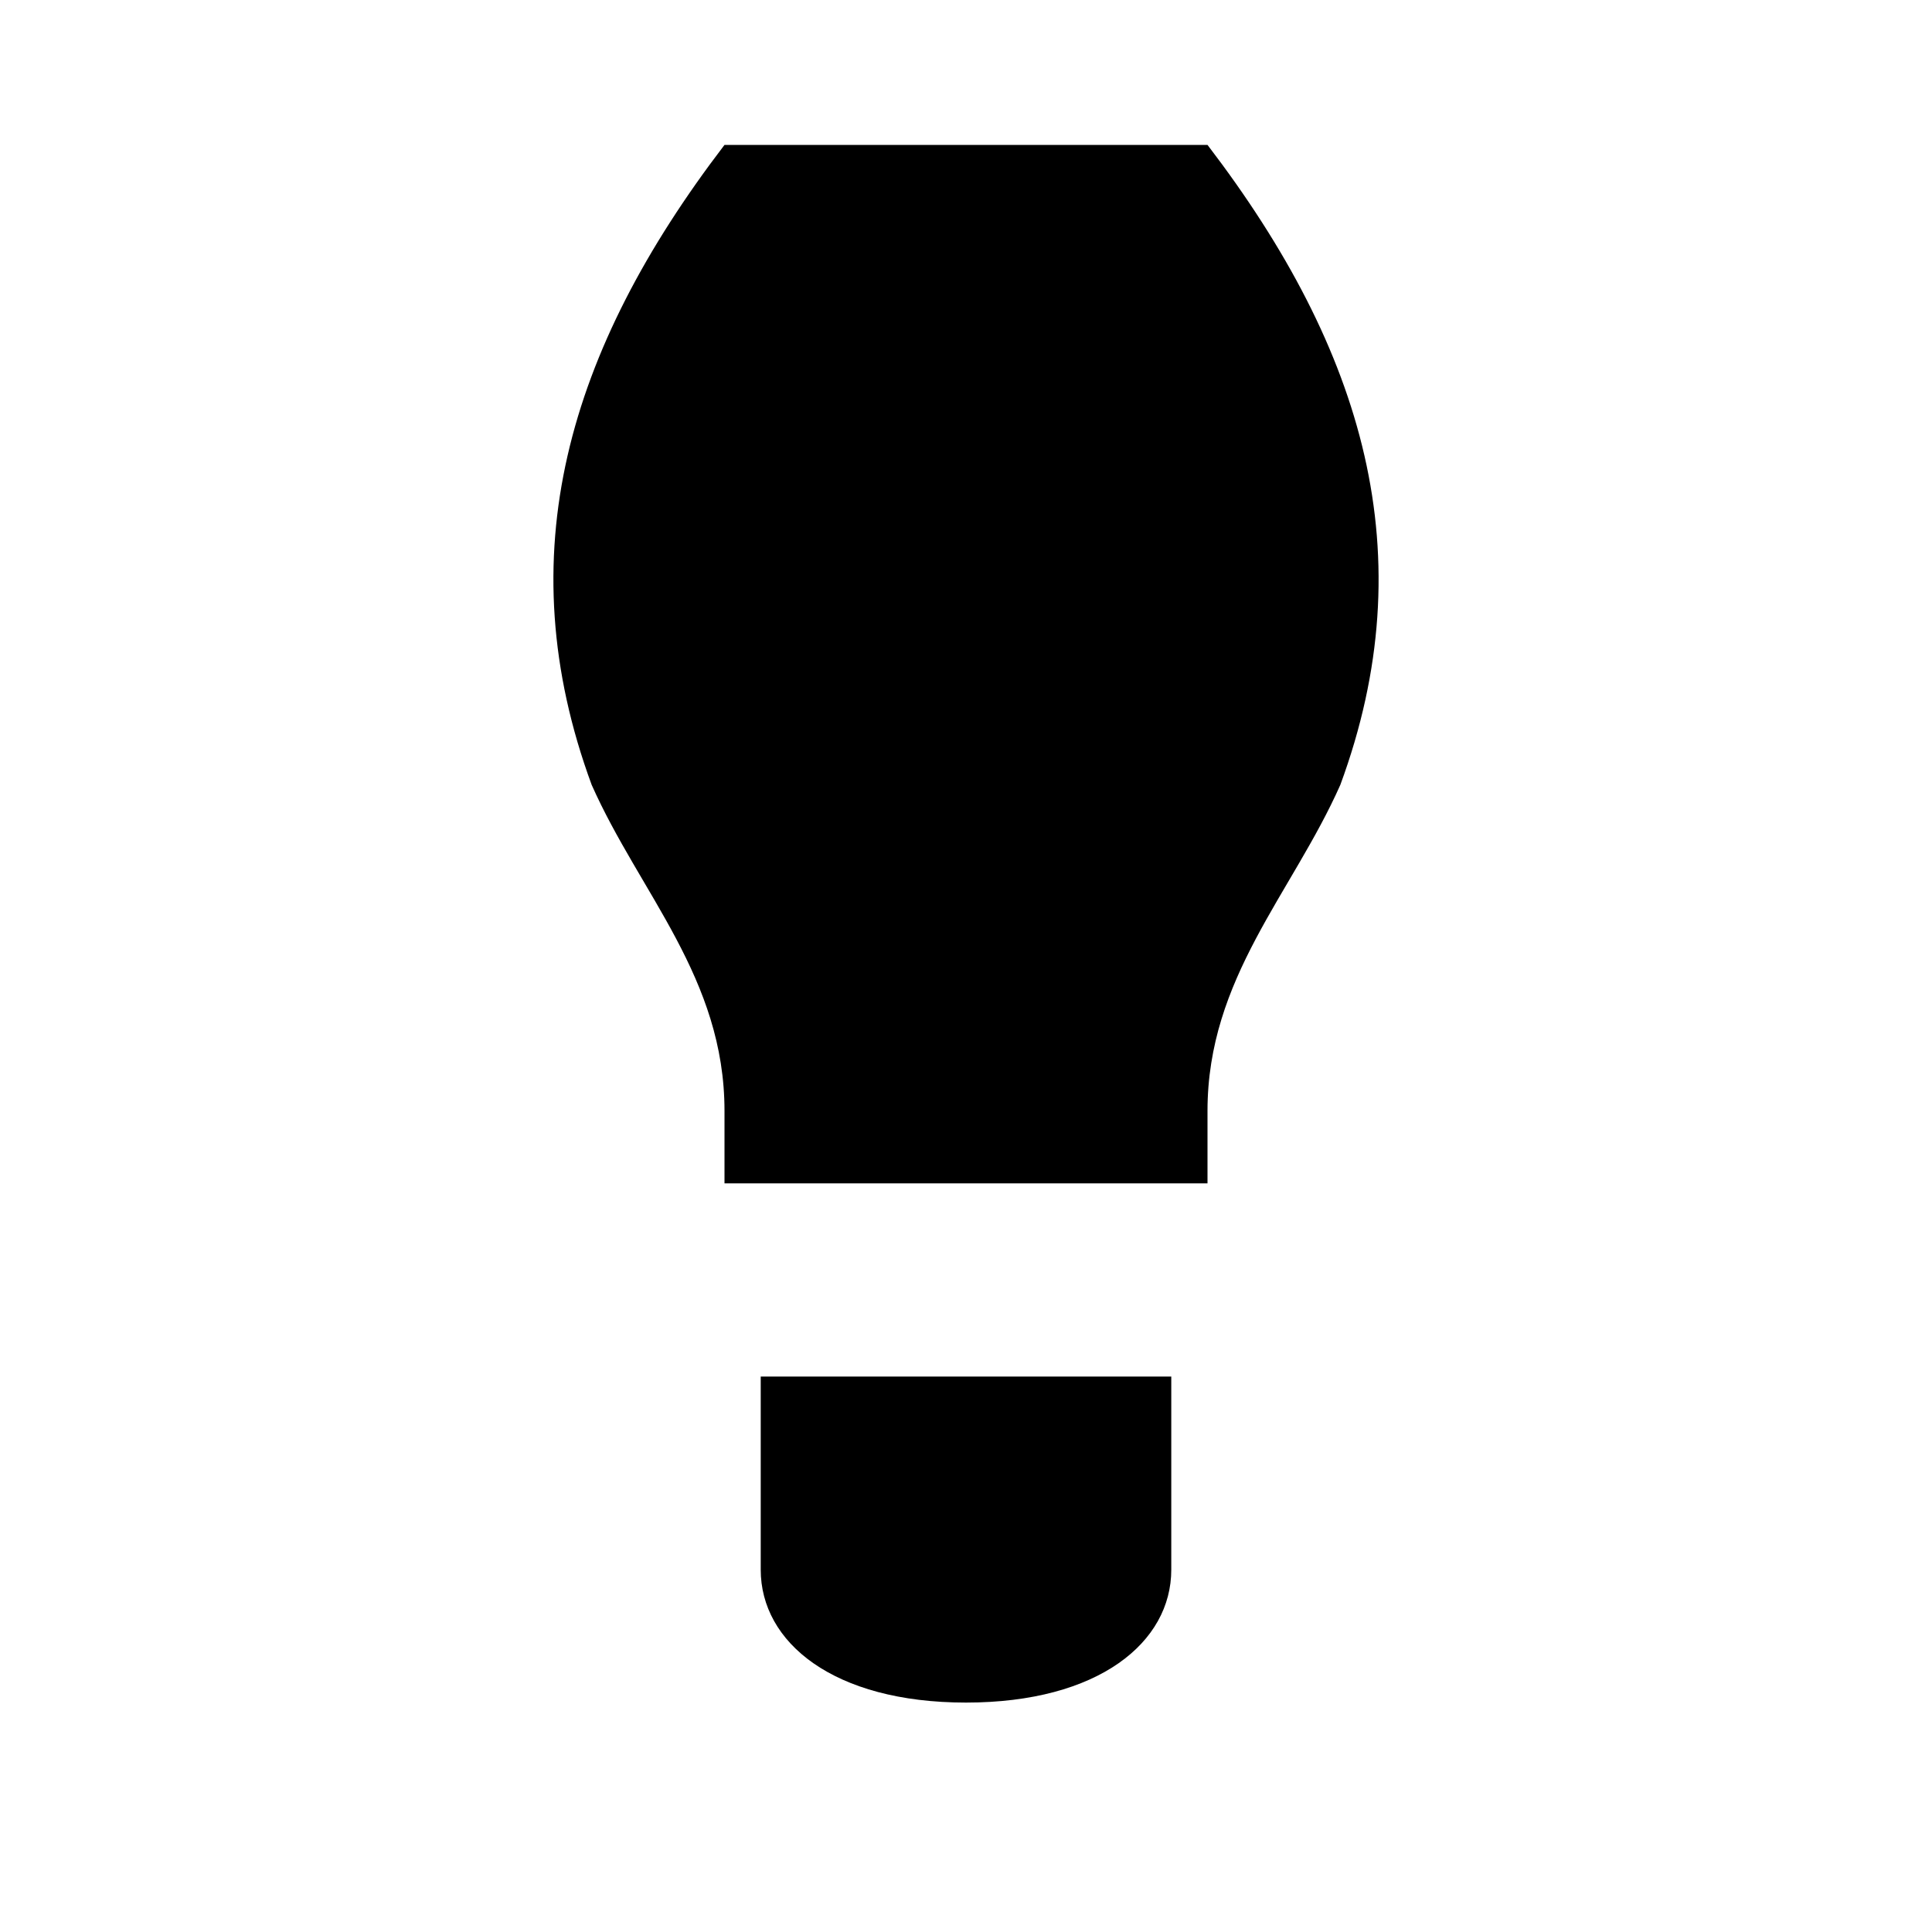
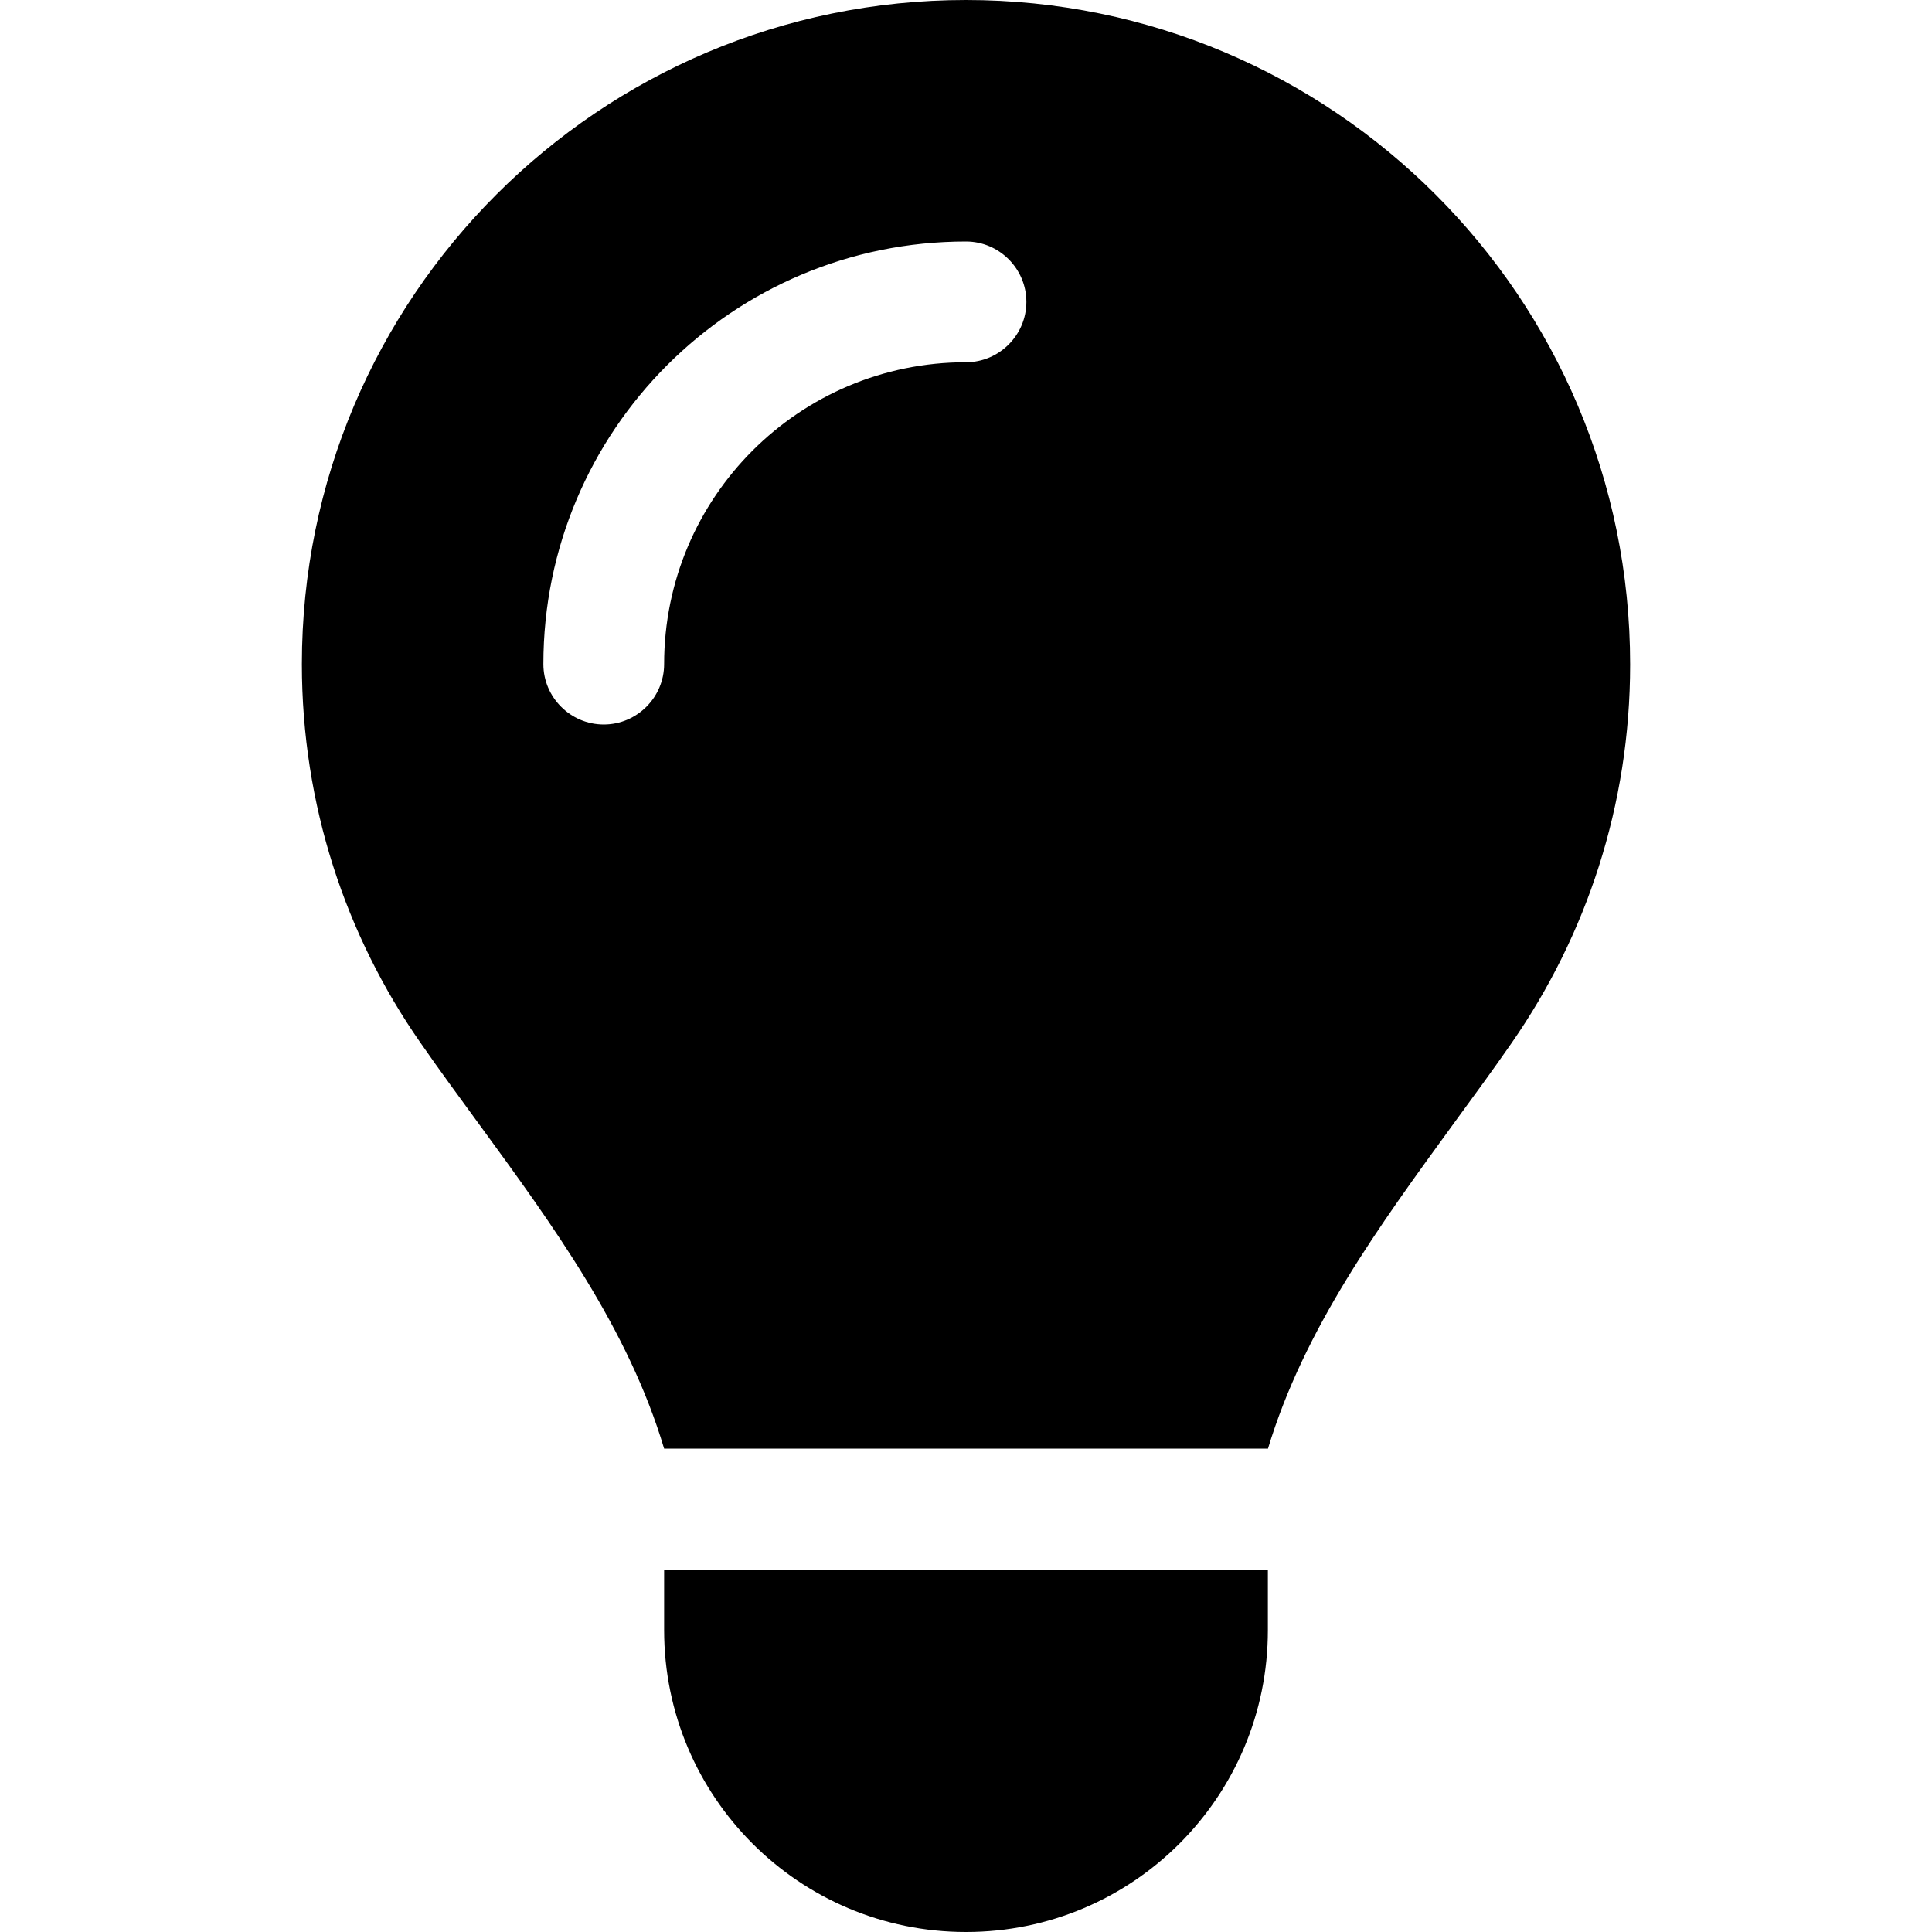
- <svg xmlns="http://www.w3.org/2000/svg" width="16" height="16">
-   <path fill="#000" d="M6 1.2h4c1.3 1.7 1.8 3.4 1.1 5.3-.4.9-1.1 1.6-1.1 2.7v.6H6v-.6c0-1.1-.7-1.8-1.1-2.7C4.2 4.6 4.7 2.9 6 1.2zm.3 10.2h3.4V13c0 .6-.6 1.1-1.7 1.1S6.3 13.6 6.3 13v-1.6z" />
+ <svg xmlns="http://www.w3.org/2000/svg" width="16" height="16" viewBox="0 0 384 512">
+   <path fill="#000000" d="M272 384c9.6-31.9 29.5-59.1 49.2-86.2c0 0 0 0 0 0c5.2-7.1 10.4-14.2 15.4-21.4c19.8-28.5 31.4-63 31.4-100.3C368 78.8 289.2 0 192 0S16 78.8 16 176c0 37.3 11.6 71.9 31.4 100.3c5 7.2 10.2 14.3 15.4 21.4c0 0 0 0 0 0c19.8 27.1 39.7 54.4 49.2 86.2l160 0zM192 512c44.2 0 80-35.8 80-80l0-16-160 0 0 16c0 44.2 35.8 80 80 80zM112 176c0 8.8-7.2 16-16 16s-16-7.2-16-16c0-61.9 50.1-112 112-112c8.8 0 16 7.2 16 16s-7.2 16-16 16c-44.2 0-80 35.8-80 80z" />
</svg>
